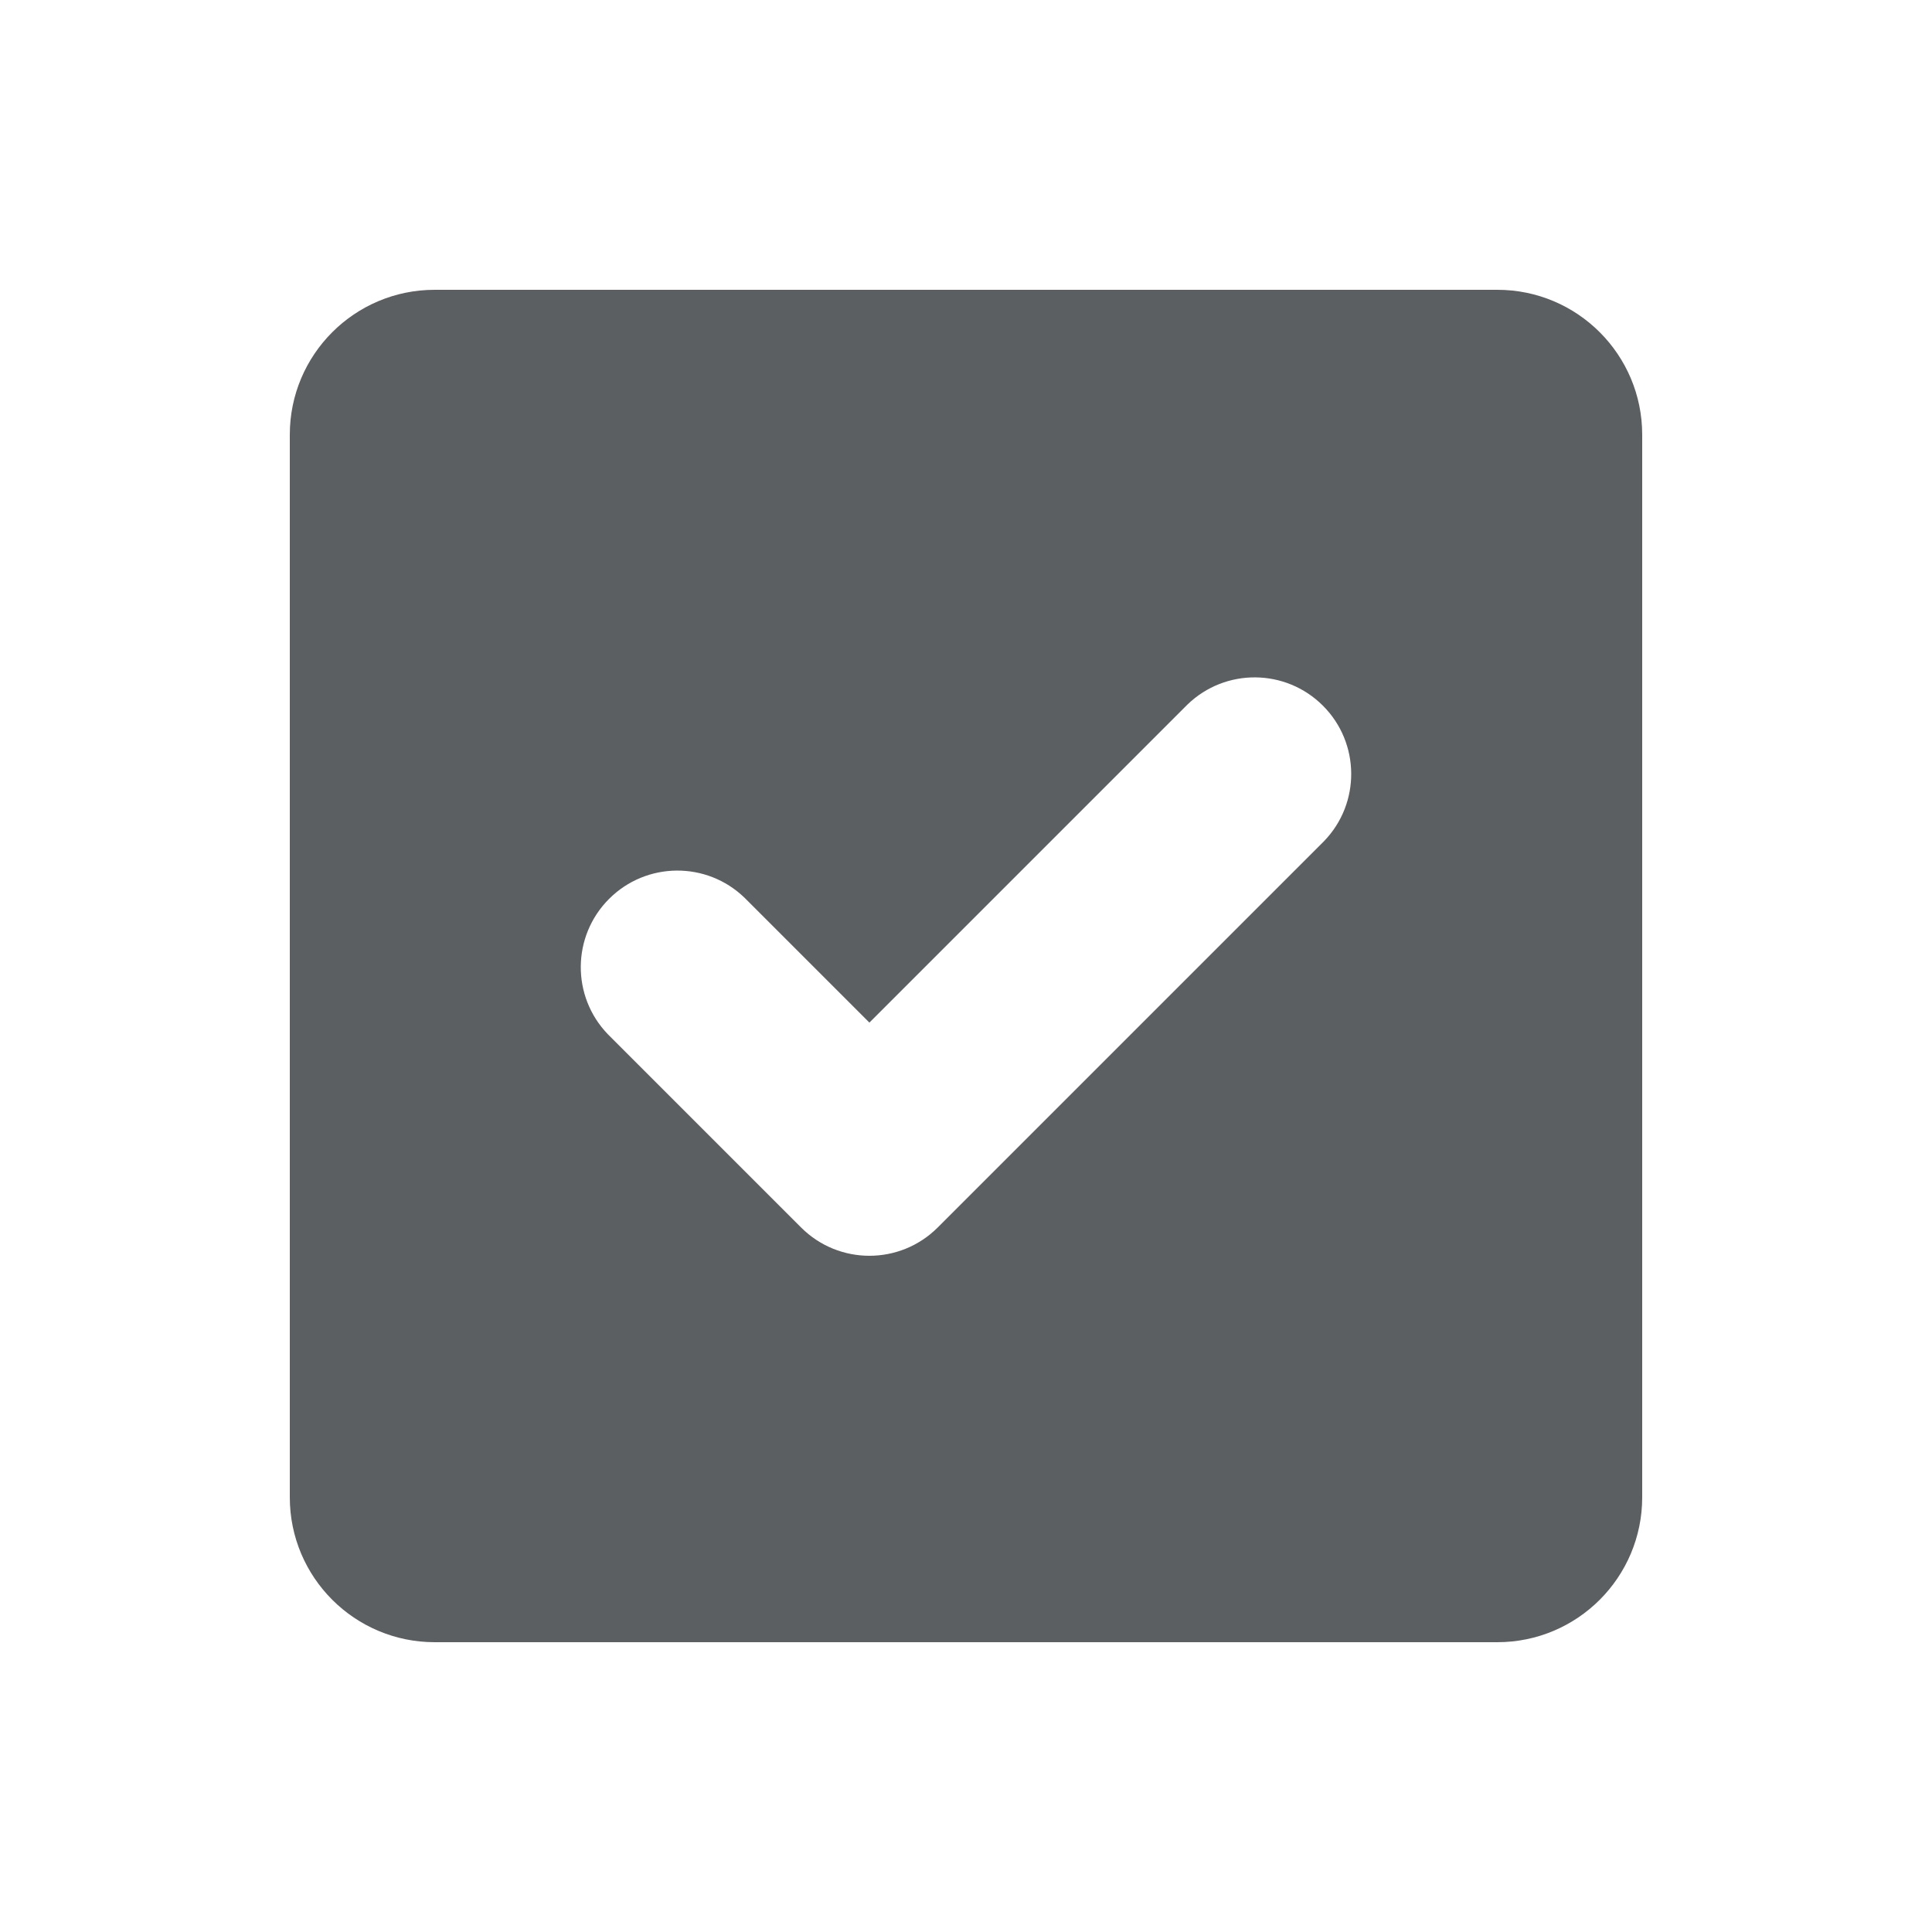
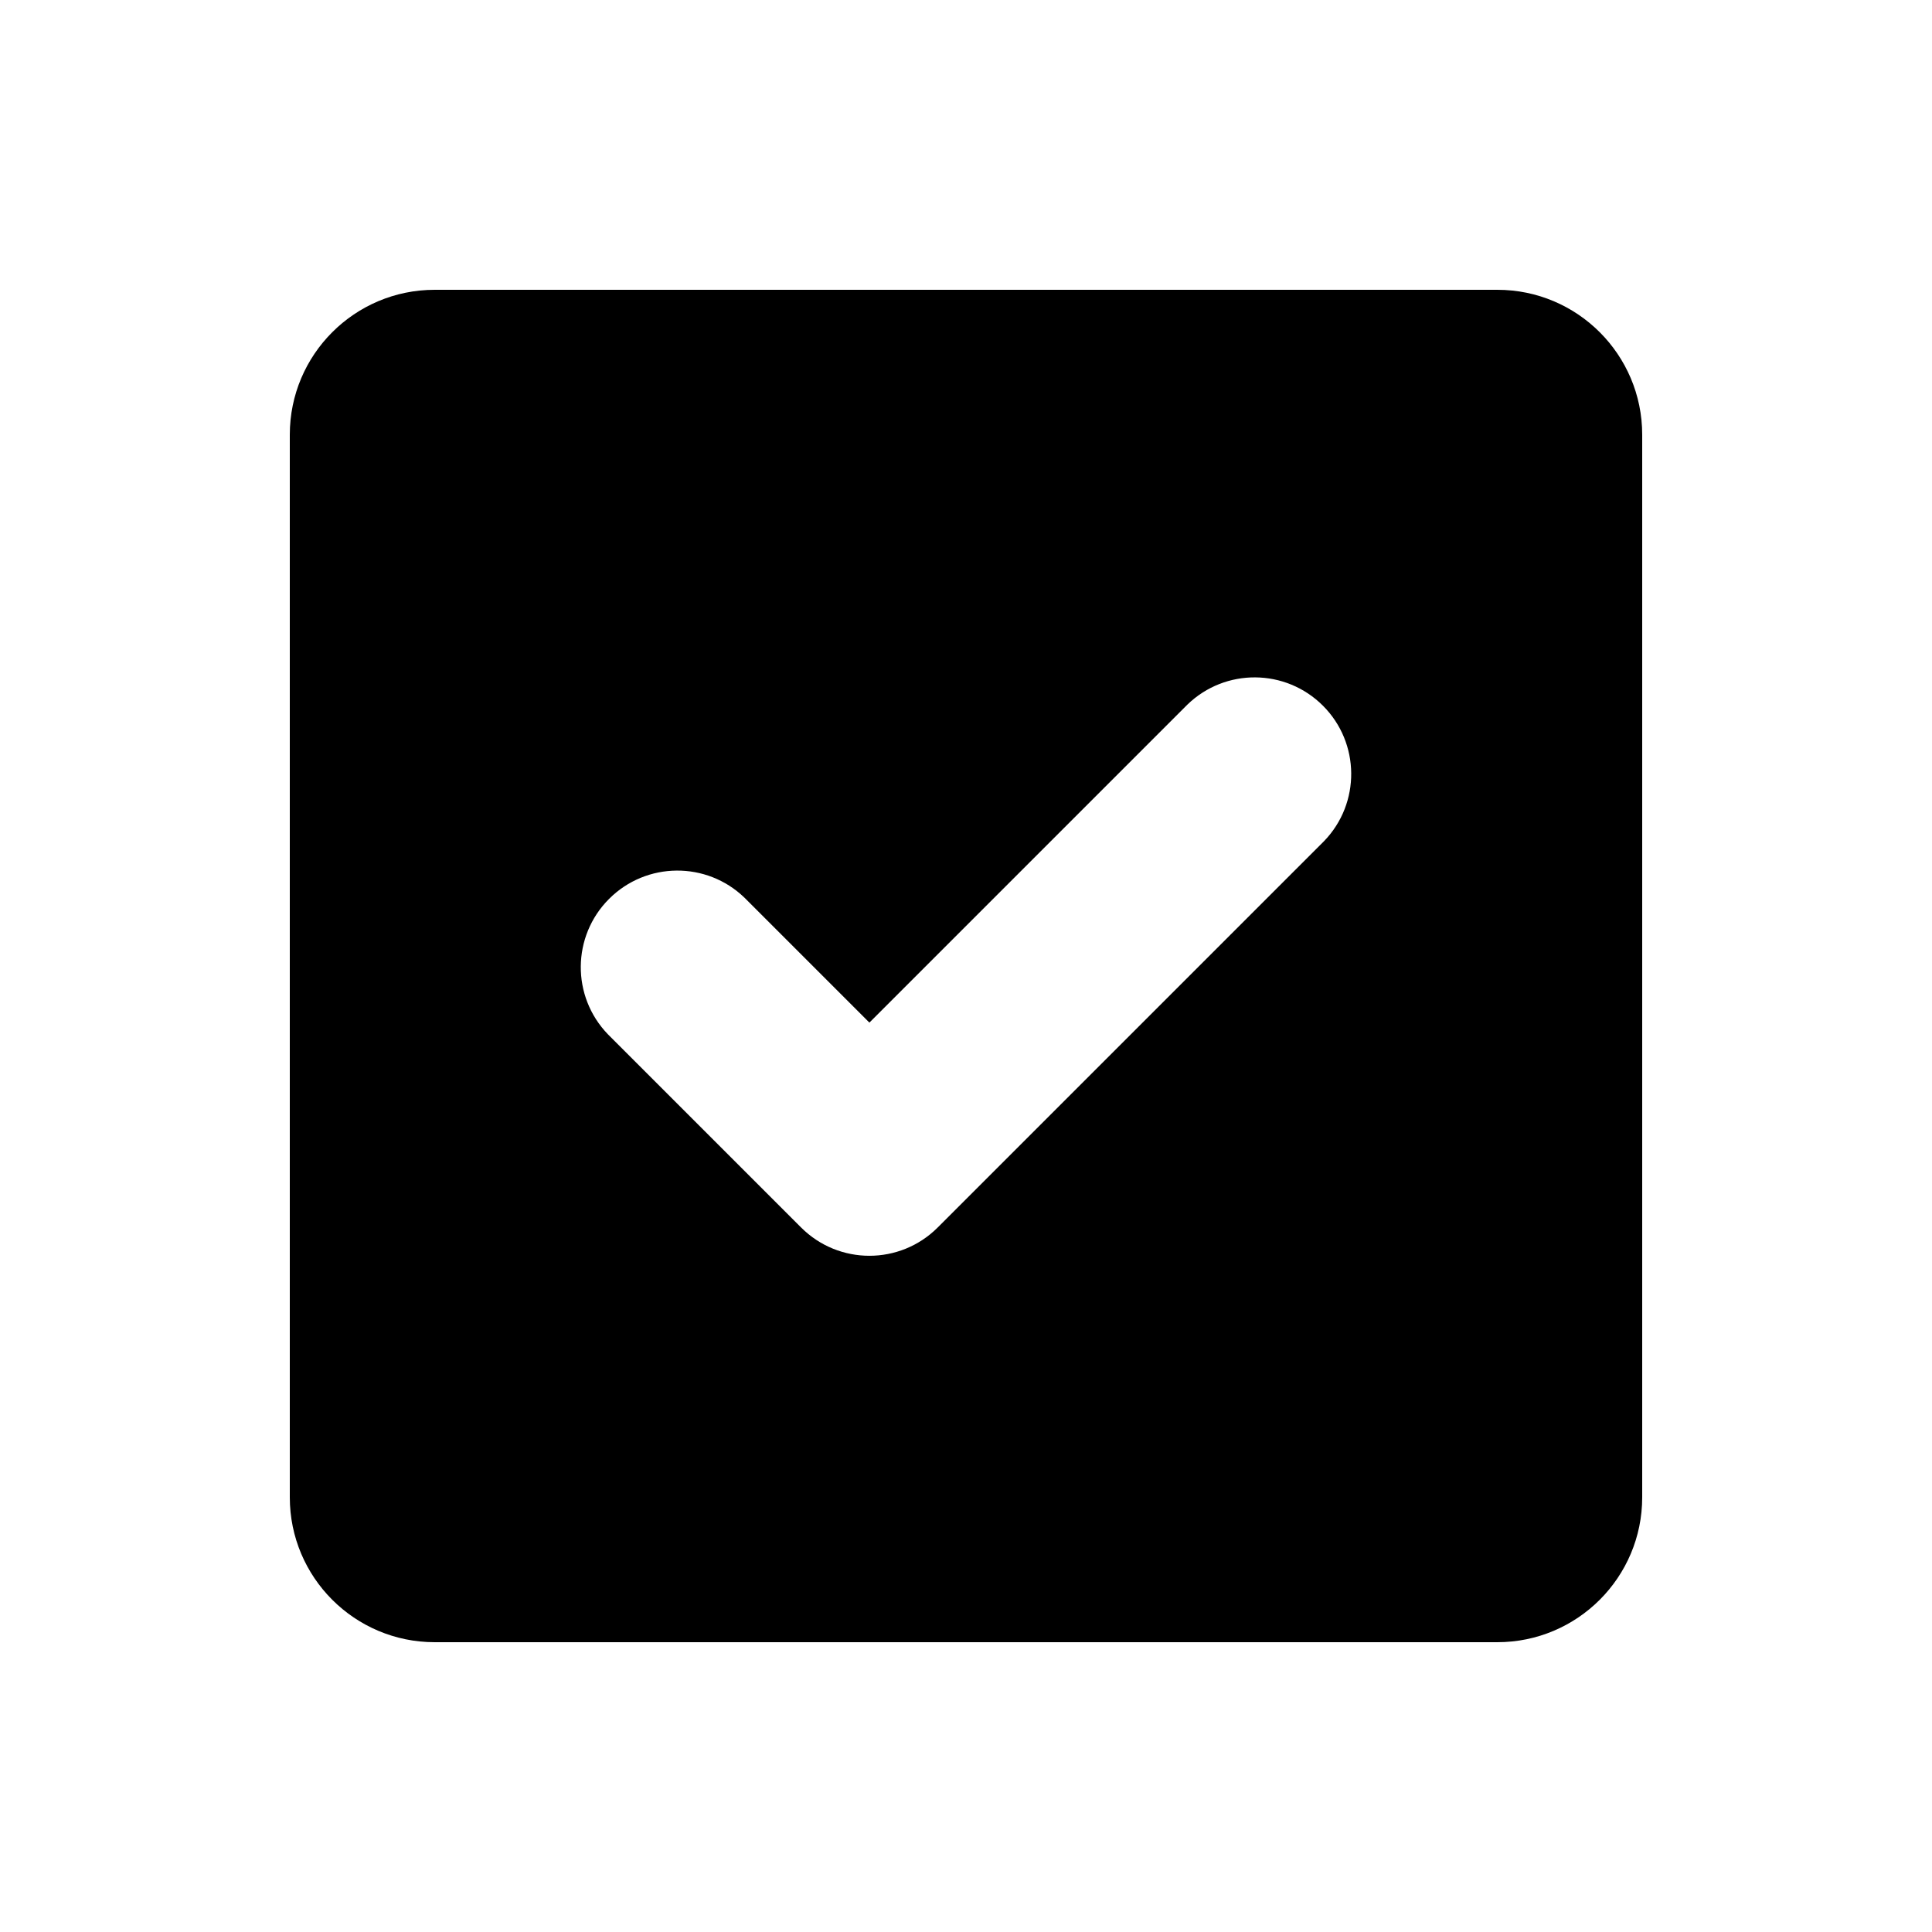
<svg xmlns="http://www.w3.org/2000/svg" viewBox="0 0 20 20">
-   <path fill-rule="evenodd" d="M4.5 3A1.5 1.5 0 003 4.5v11A1.5 1.5 0 004.5 17h11a1.5 1.5 0 001.5-1.5v-11A1.5 1.5 0 0015.5 3h-11zm9.207 5.707a1 1 0 00-1.414-1.414L9 10.586 7.707 9.293a1 1 0 00-1.414 1.414l2 2a1 1 0 001.414 0l4-4z" fill="#5C5F62" />
+   <path fill-rule="evenodd" d="M4.5 3A1.5 1.5 0 003 4.5v11A1.5 1.5 0 004.5 17h11a1.5 1.5 0 001.5-1.5v-11A1.5 1.5 0 0015.5 3h-11zm9.207 5.707a1 1 0 00-1.414-1.414L9 10.586 7.707 9.293a1 1 0 00-1.414 1.414l2 2a1 1 0 001.414 0l4-4z" fill="currentColor" />
</svg>
